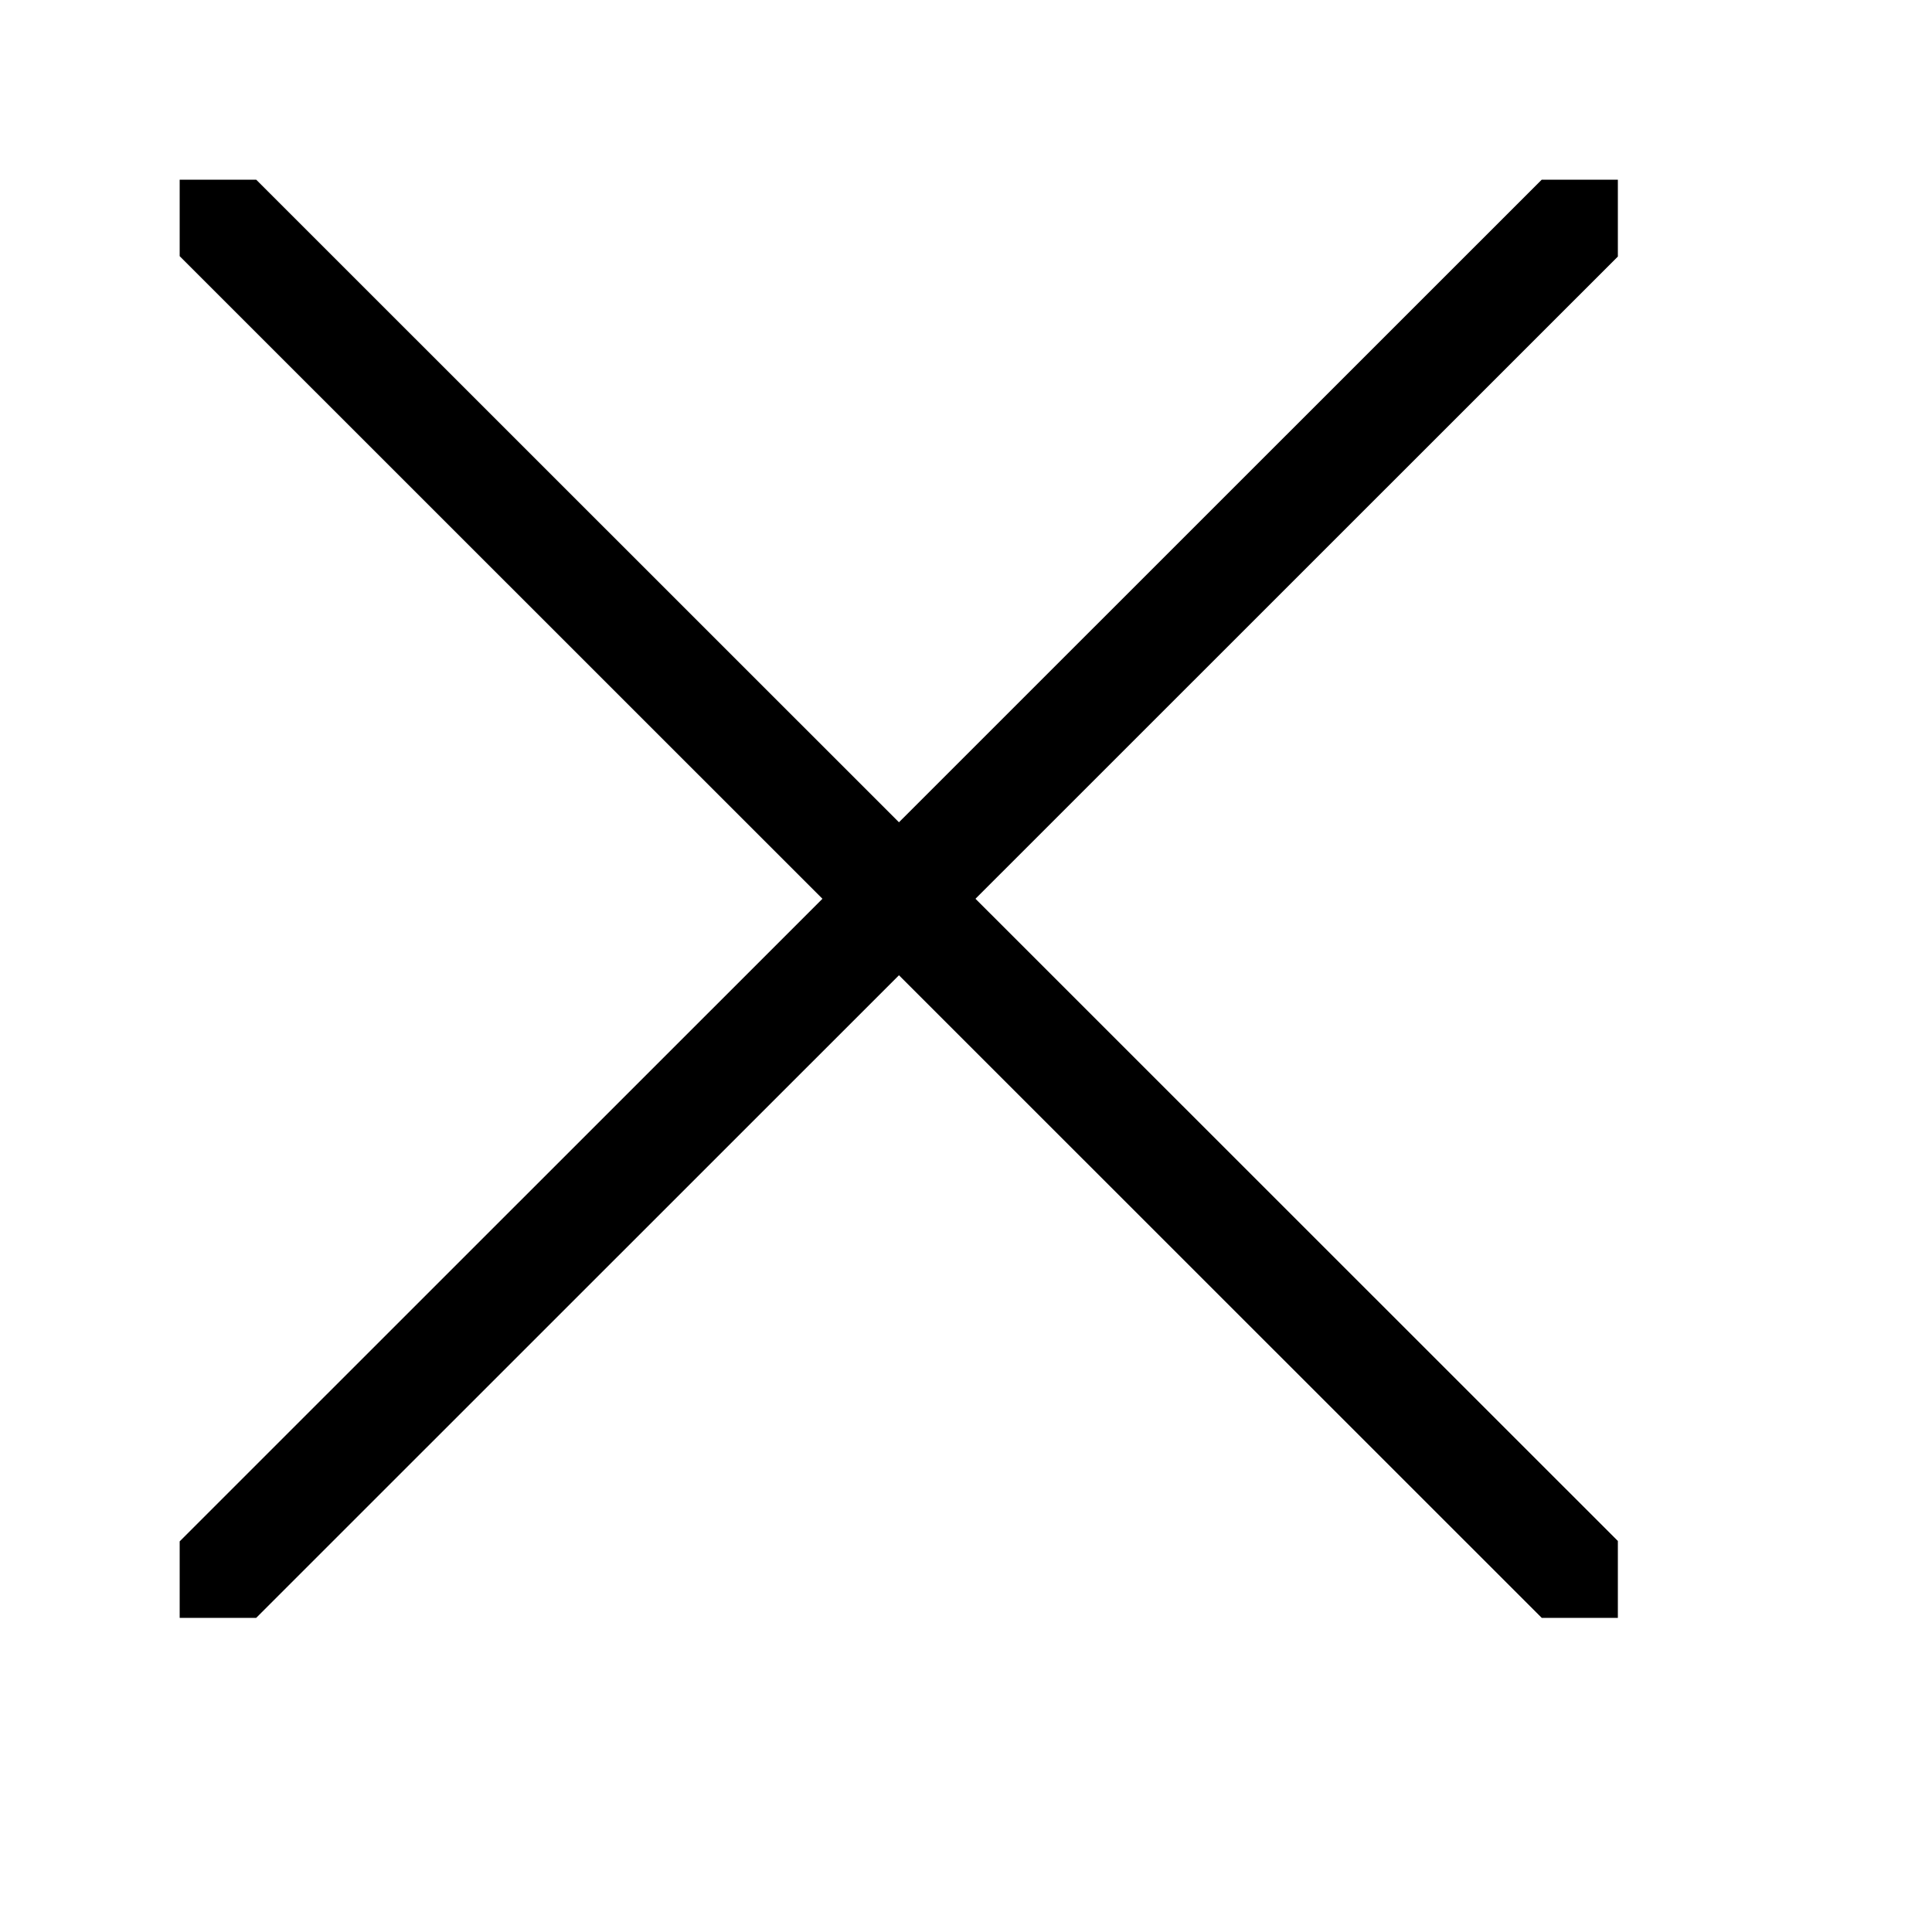
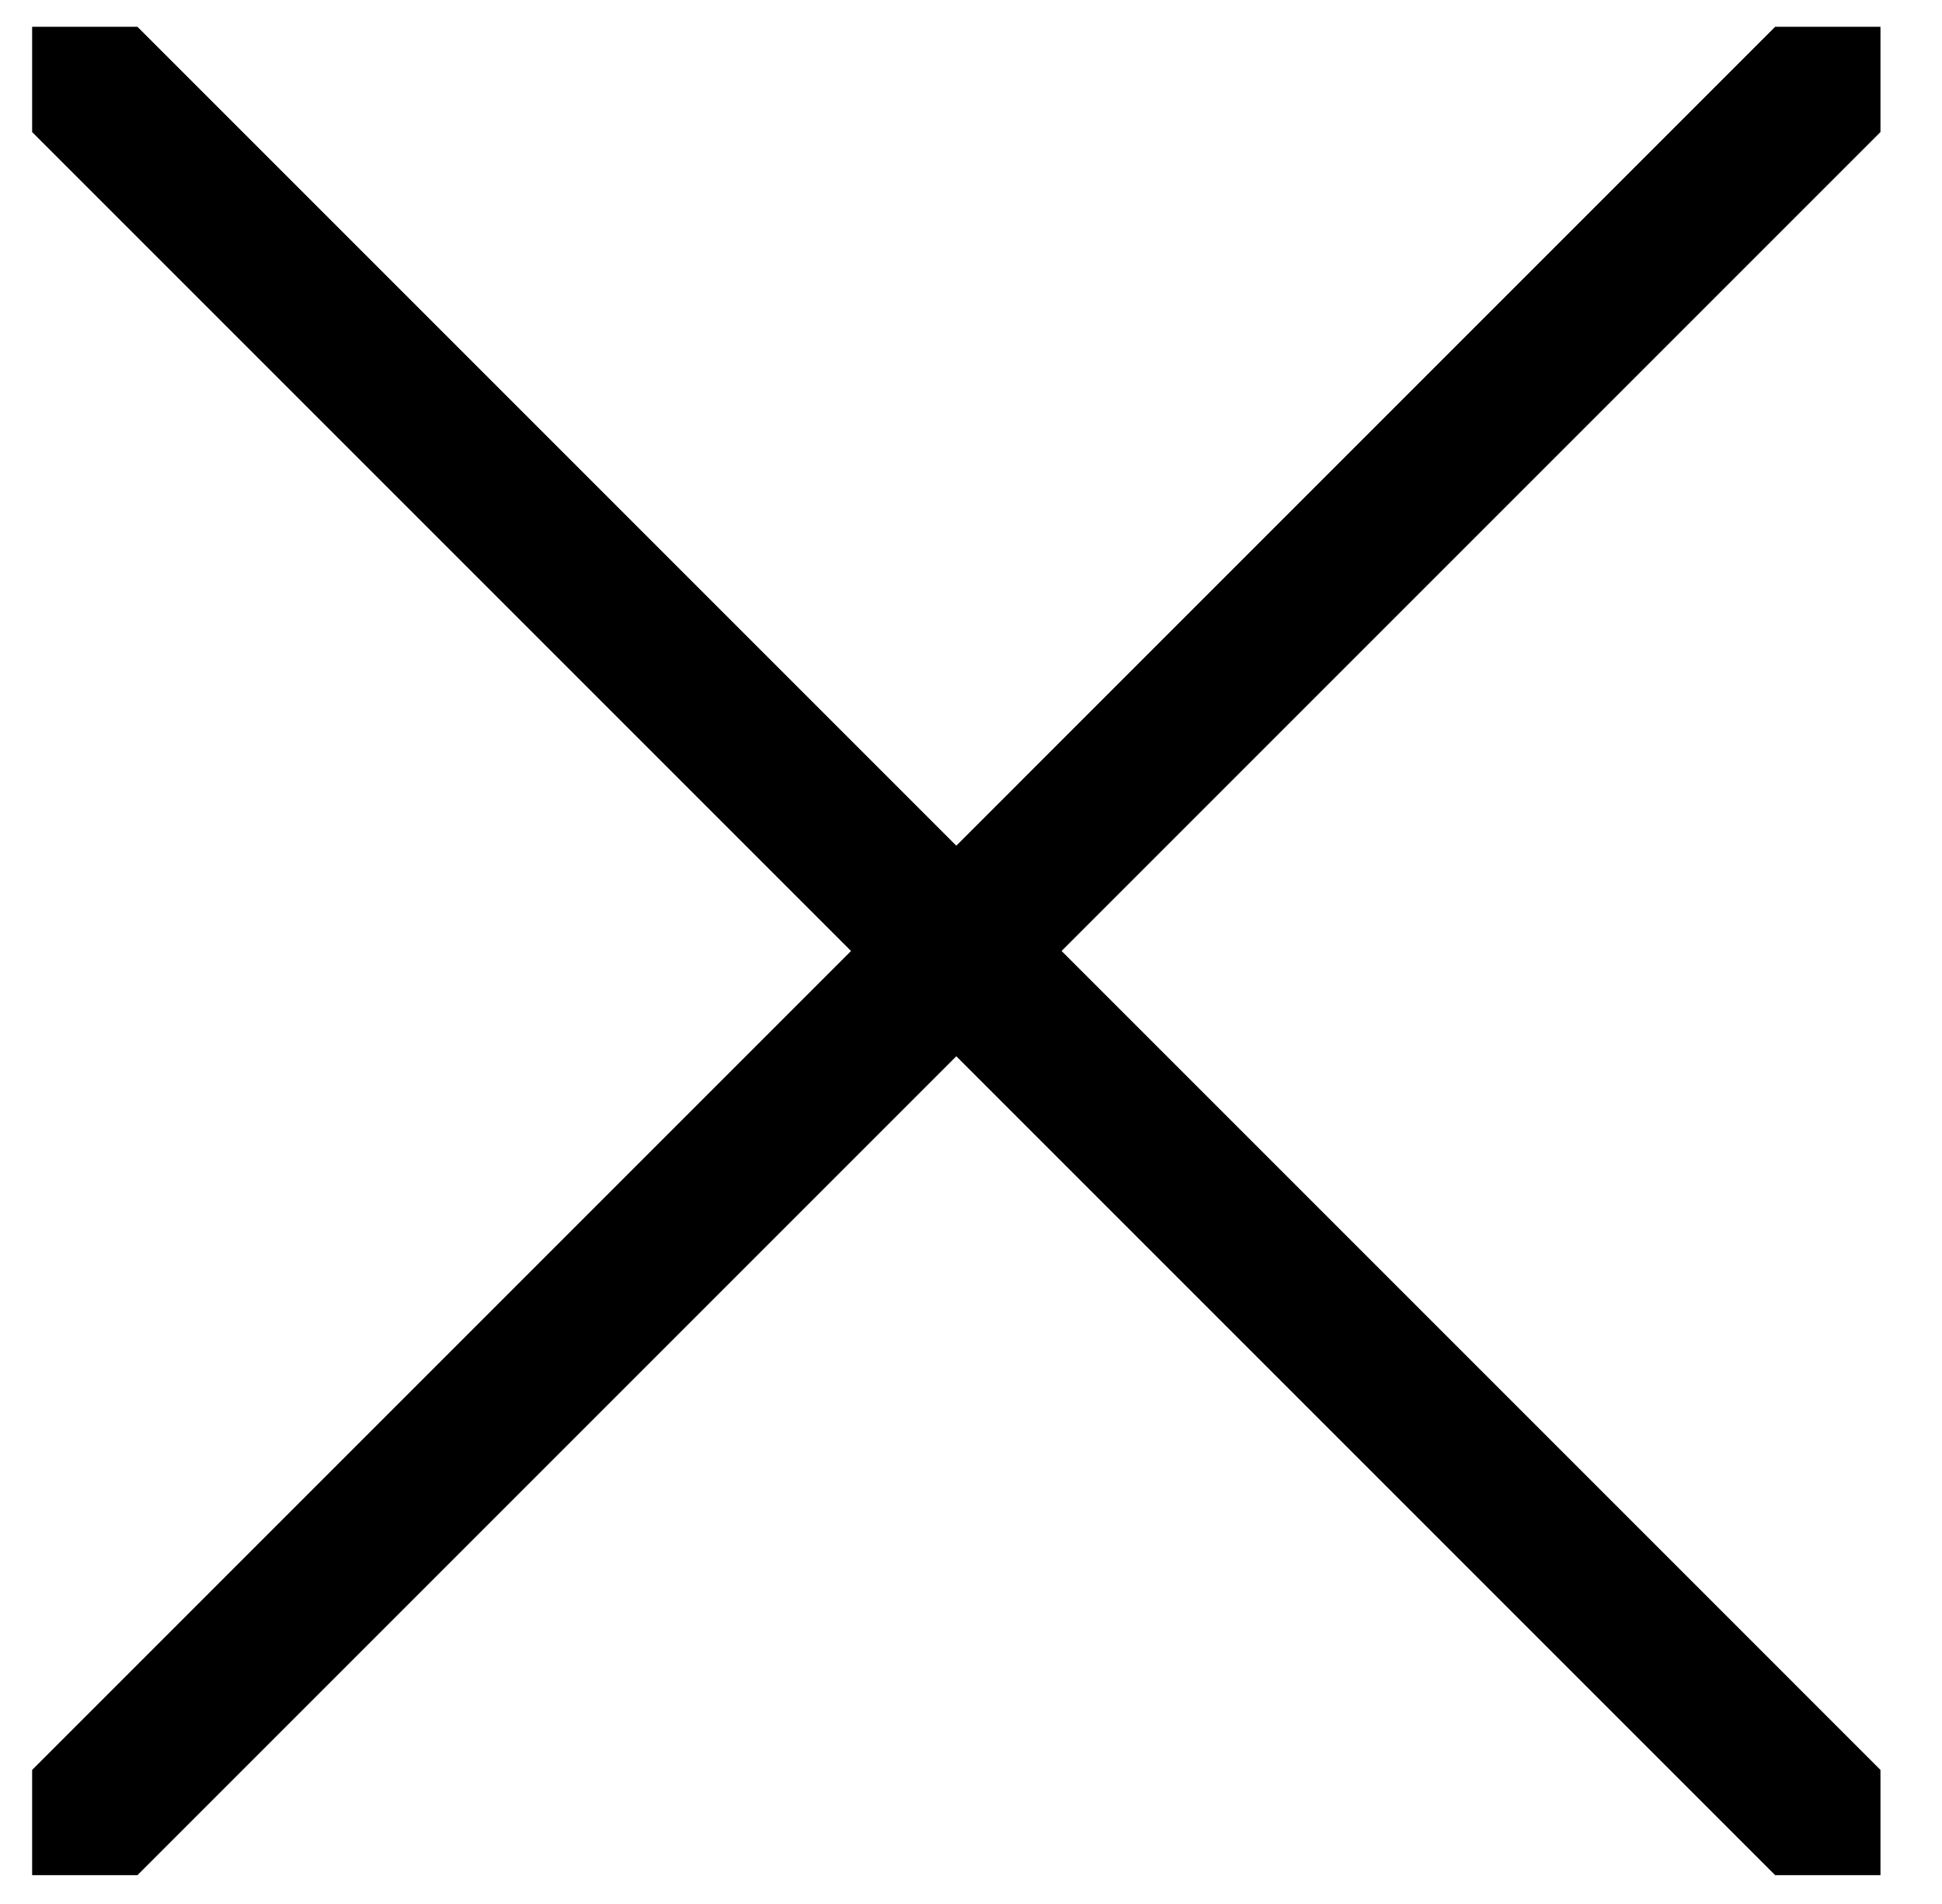
- <svg xmlns="http://www.w3.org/2000/svg" width="100%" height="100%" viewBox="0 0 5 5" version="1.1" xml:space="preserve" style="fill-rule:evenodd;clip-rule:evenodd;stroke-linecap:round;stroke-linejoin:round;stroke-miterlimit:1.5;">
-   <rect id="close" x="0.465" y="0.465" width="3.722" height="3.722" style="fill:none;" />
+ <svg xmlns="http://www.w3.org/2000/svg" width="100%" height="100%" viewBox="0 0 51 50" version="1.1" xml:space="preserve" style="fill-rule:evenodd;clip-rule:evenodd;stroke-linecap:round;stroke-linejoin:round;stroke-miterlimit:1.5;">
+   <rect id="close" x="0.844" y="0.703" width="48.54" height="48.54" style="fill:none;" />
  <clipPath id="_clip1">
-     <rect x="0.465" y="0.465" width="3.722" height="3.722" />
+     <rect x="0.844" y="0.703" width="48.54" height="48.54" />
  </clipPath>
  <g clip-path="url(#_clip1)">
-     <rect id="close1" x="0.465" y="0.465" width="3.722" height="3.722" style="fill:none;" />
+     <rect id="close1" x="0.844" y="0.703" width="48.54" height="48.54" style="fill:none;" />
    <clipPath id="_clip2">
-       <rect x="0.465" y="0.465" width="3.722" height="3.722" />
+       <rect x="0.844" y="0.703" width="48.54" height="48.54" />
    </clipPath>
    <g clip-path="url(#_clip2)">
-       <path d="M4.188,0.465l-3.723,3.722" style="fill:none;stroke:#000;stroke-width:0.28px;" />
-       <path d="M0.465,0.465l3.723,3.722" style="fill:none;stroke:#000;stroke-width:0.28px;" />
+       <path d="M49.384,0.703l-48.54,48.541" style="fill:none;stroke:#000;stroke-width:3.91px;" />
+       <path d="M0.844,0.703l48.54,48.541" style="fill:none;stroke:#000;stroke-width:3.91px;" />
    </g>
  </g>
</svg>
